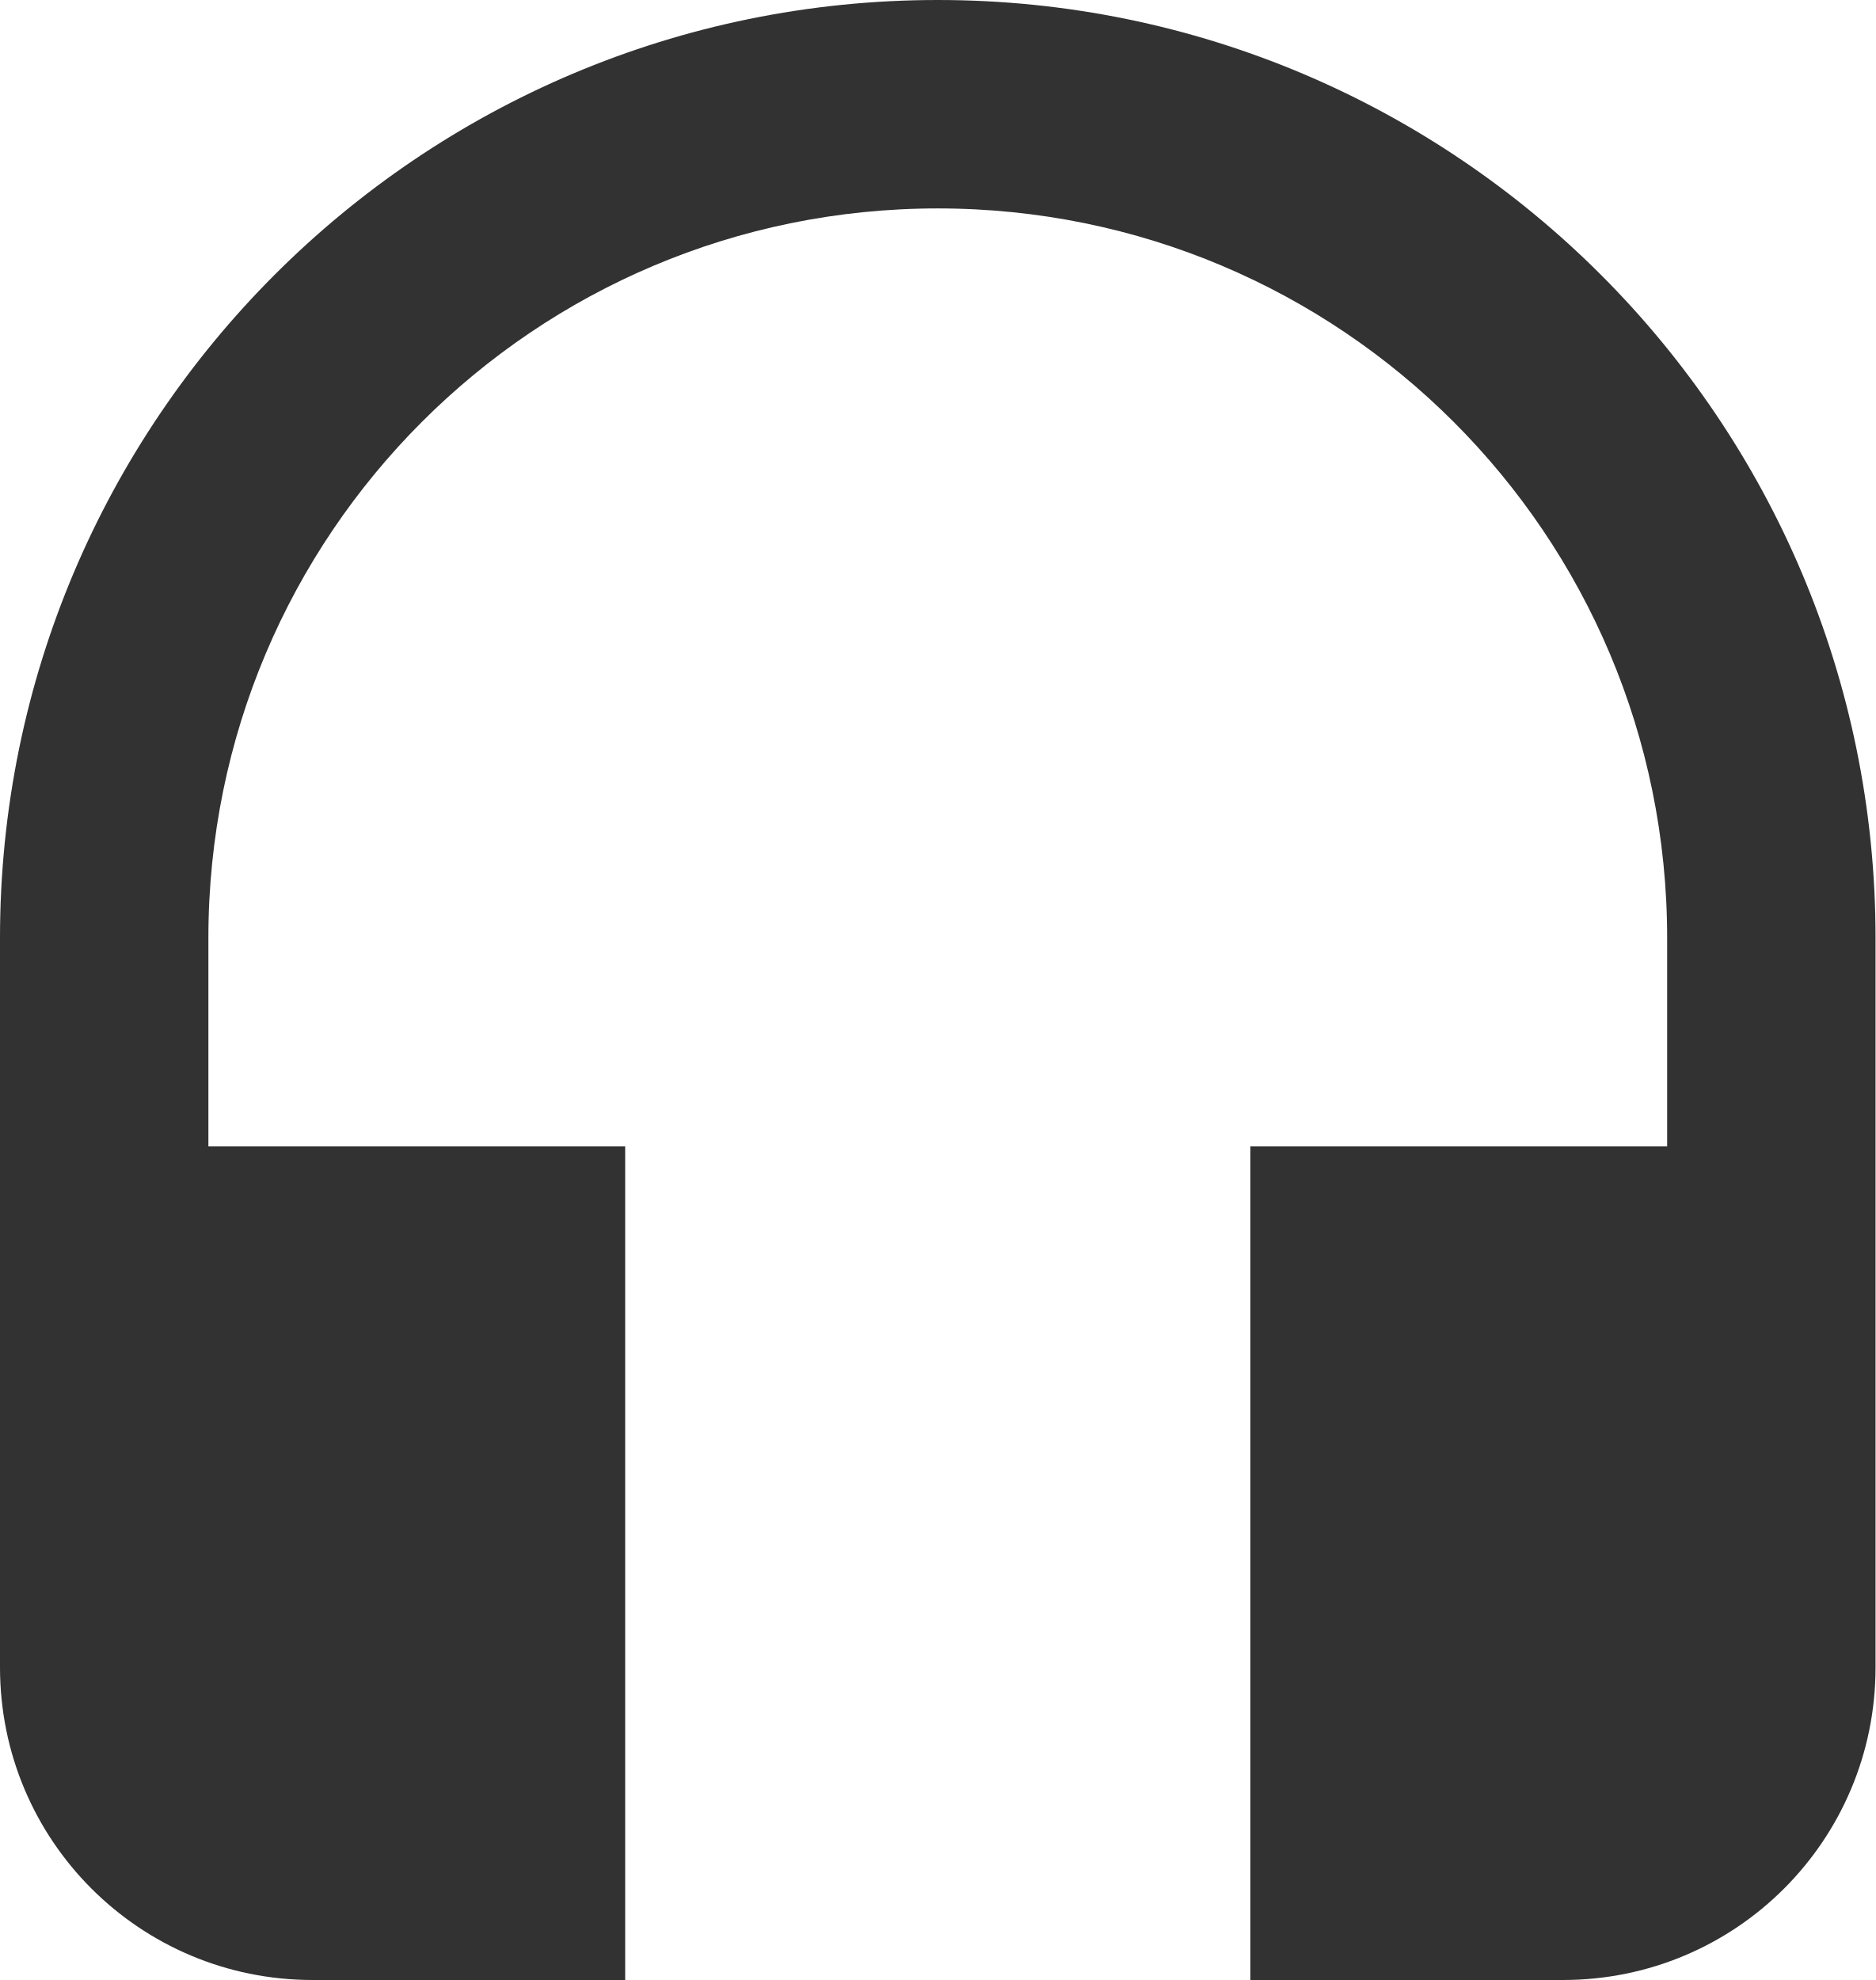
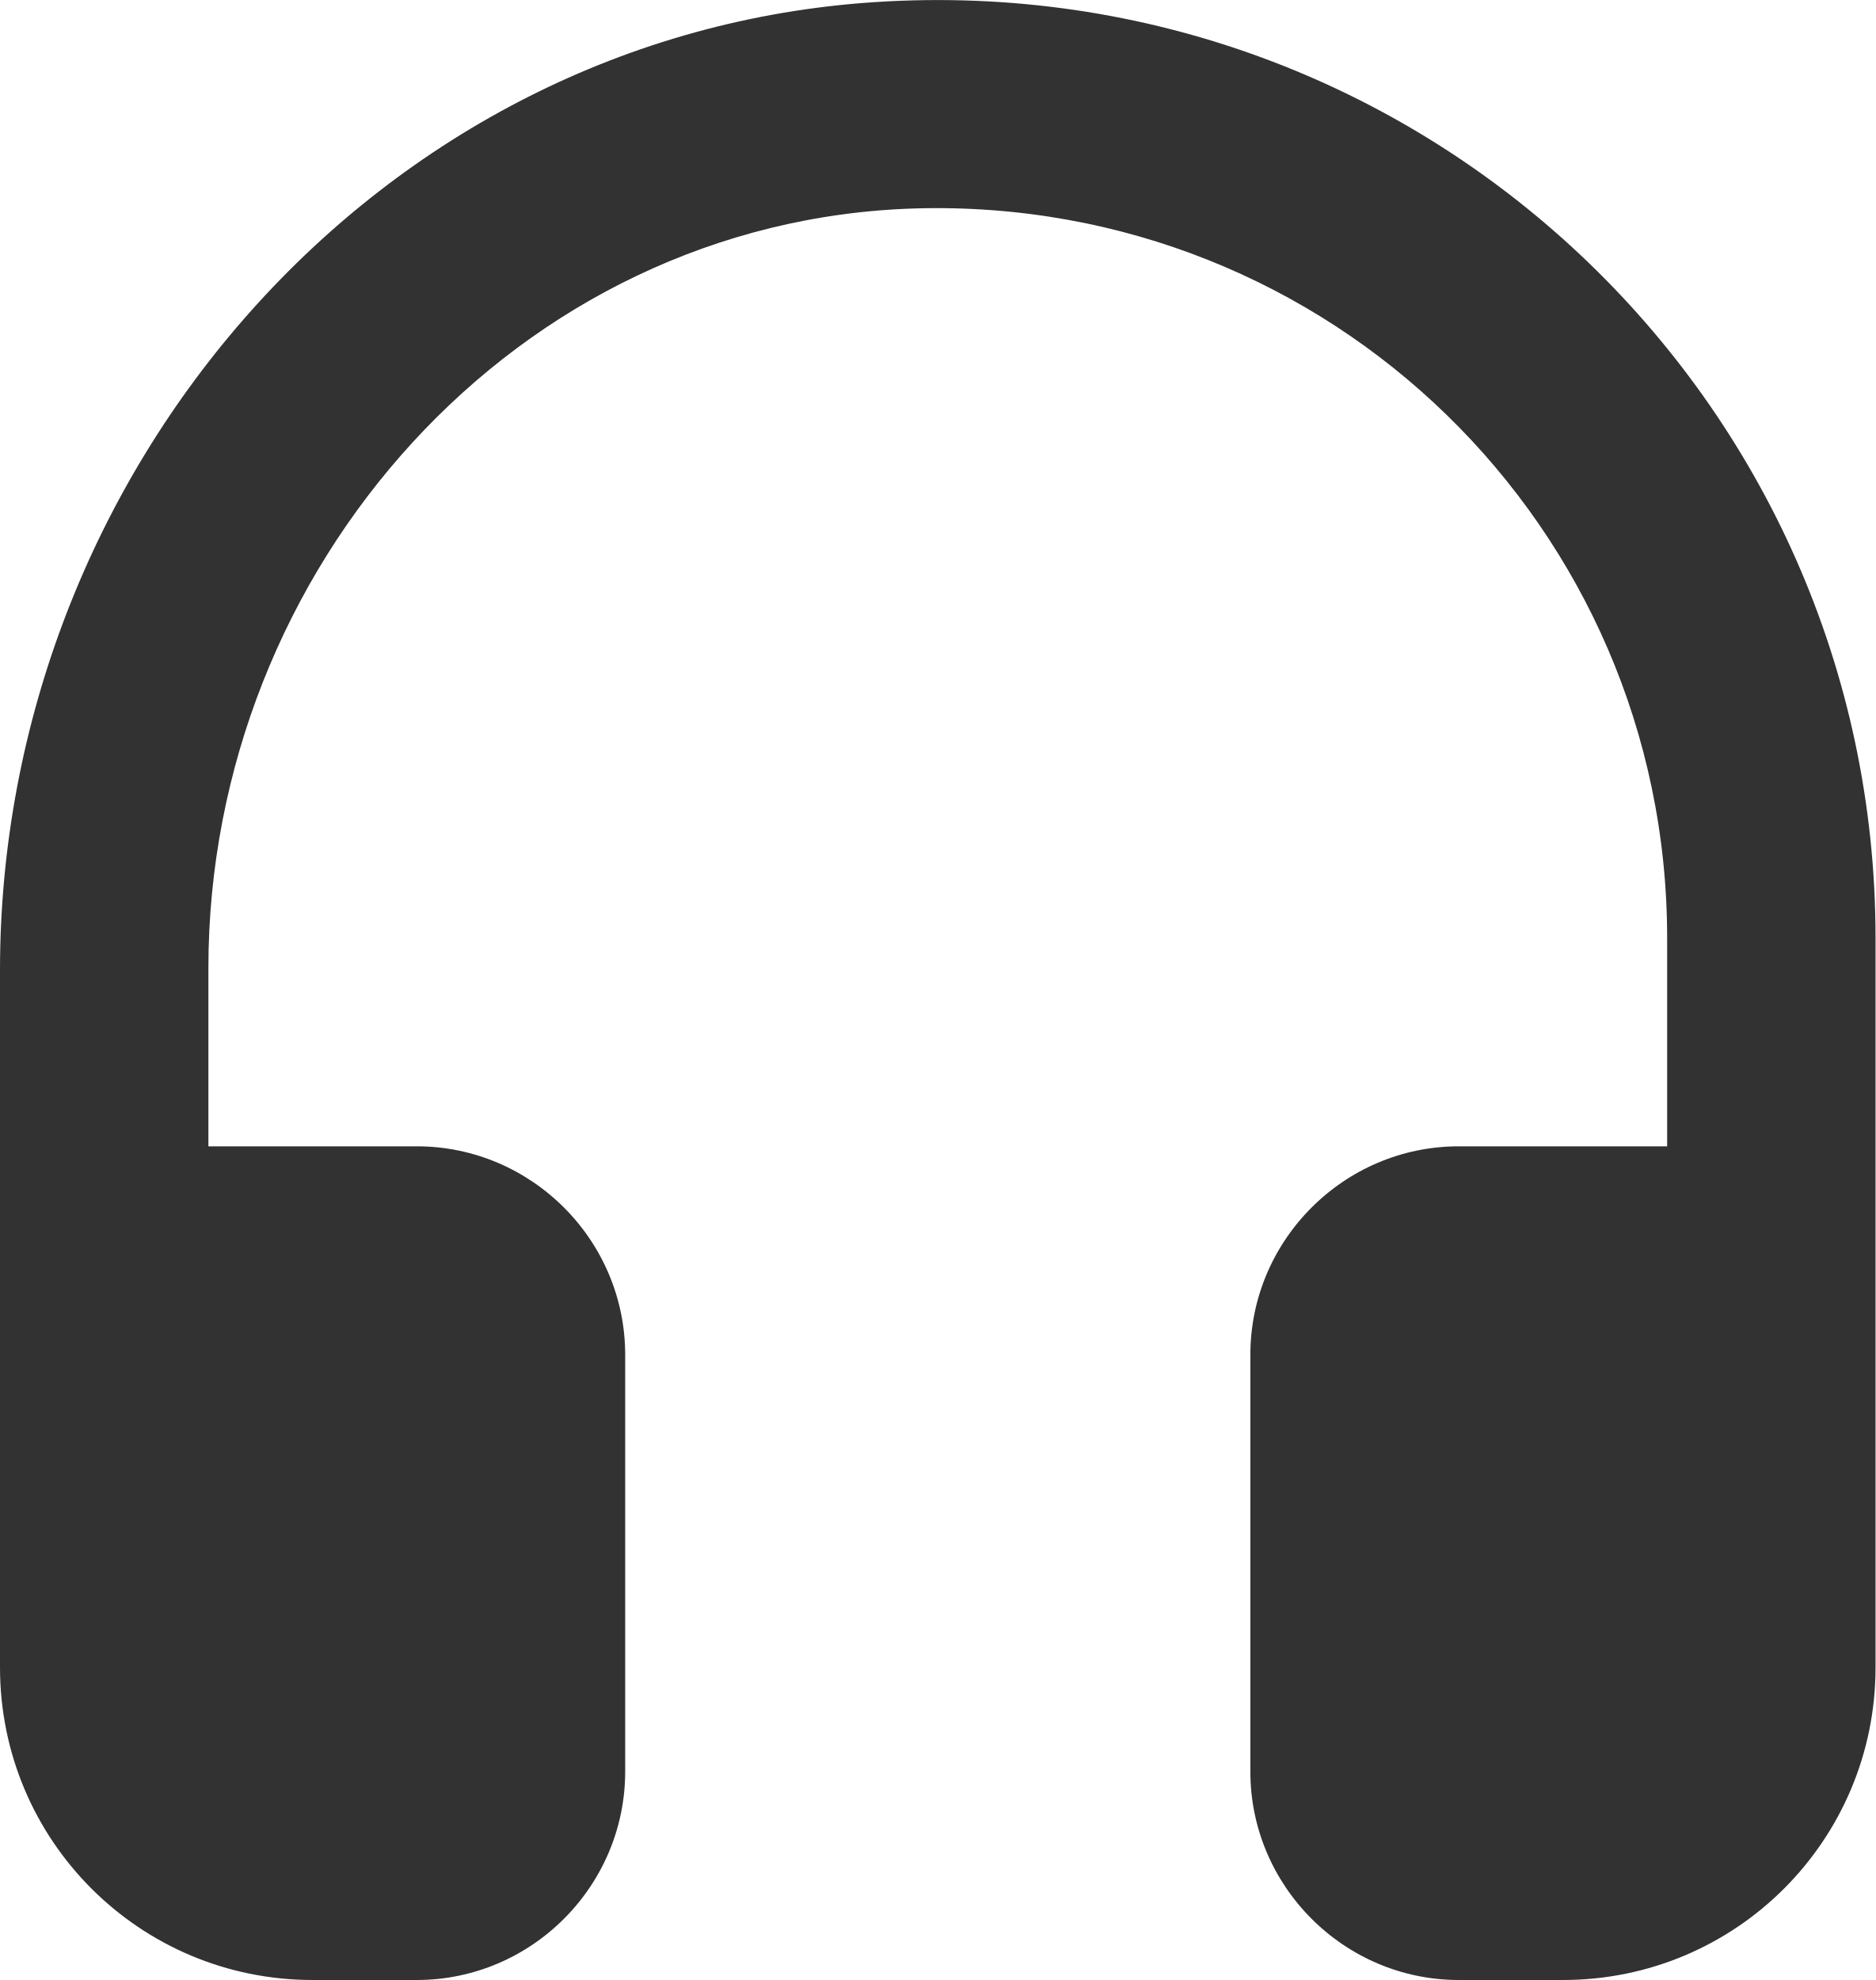
<svg xmlns="http://www.w3.org/2000/svg" width="18" height="19" viewBox="0 0 18 19" fill="none">
-   <path d="M9 0C4.03 0 0 4.03 0 9V16C0 17.66 1.34 19 3 19H6V11H2V9C2 5.13 5.13 2 9 2C12.87 2 16 5.13 16 9V11H12V19H15C16.66 19 18 17.66 18 16V9C18 4.03 13.97 0 9 0Z" fill="#323232" />
+   <path d="M8.4 0.02C3.62 0.33 0 4.52 0 9.31V16C0 17.66 1.34 19 3 19H4C5.1 19 6 18.1 6 17V13C6 11.9 5.1 11 4 11H2V9.29C2 5.45 4.96 2.11 8.79 2C12.76 1.89 16 5.06 16 9V11H14C12.9 11 12 11.9 12 13V17C12 18.1 12.9 19 14 19H15C16.66 19 18 17.66 18 16V9C18 3.83 13.64 -0.32 8.4 0.02Z" fill="#323232" />
</svg>
